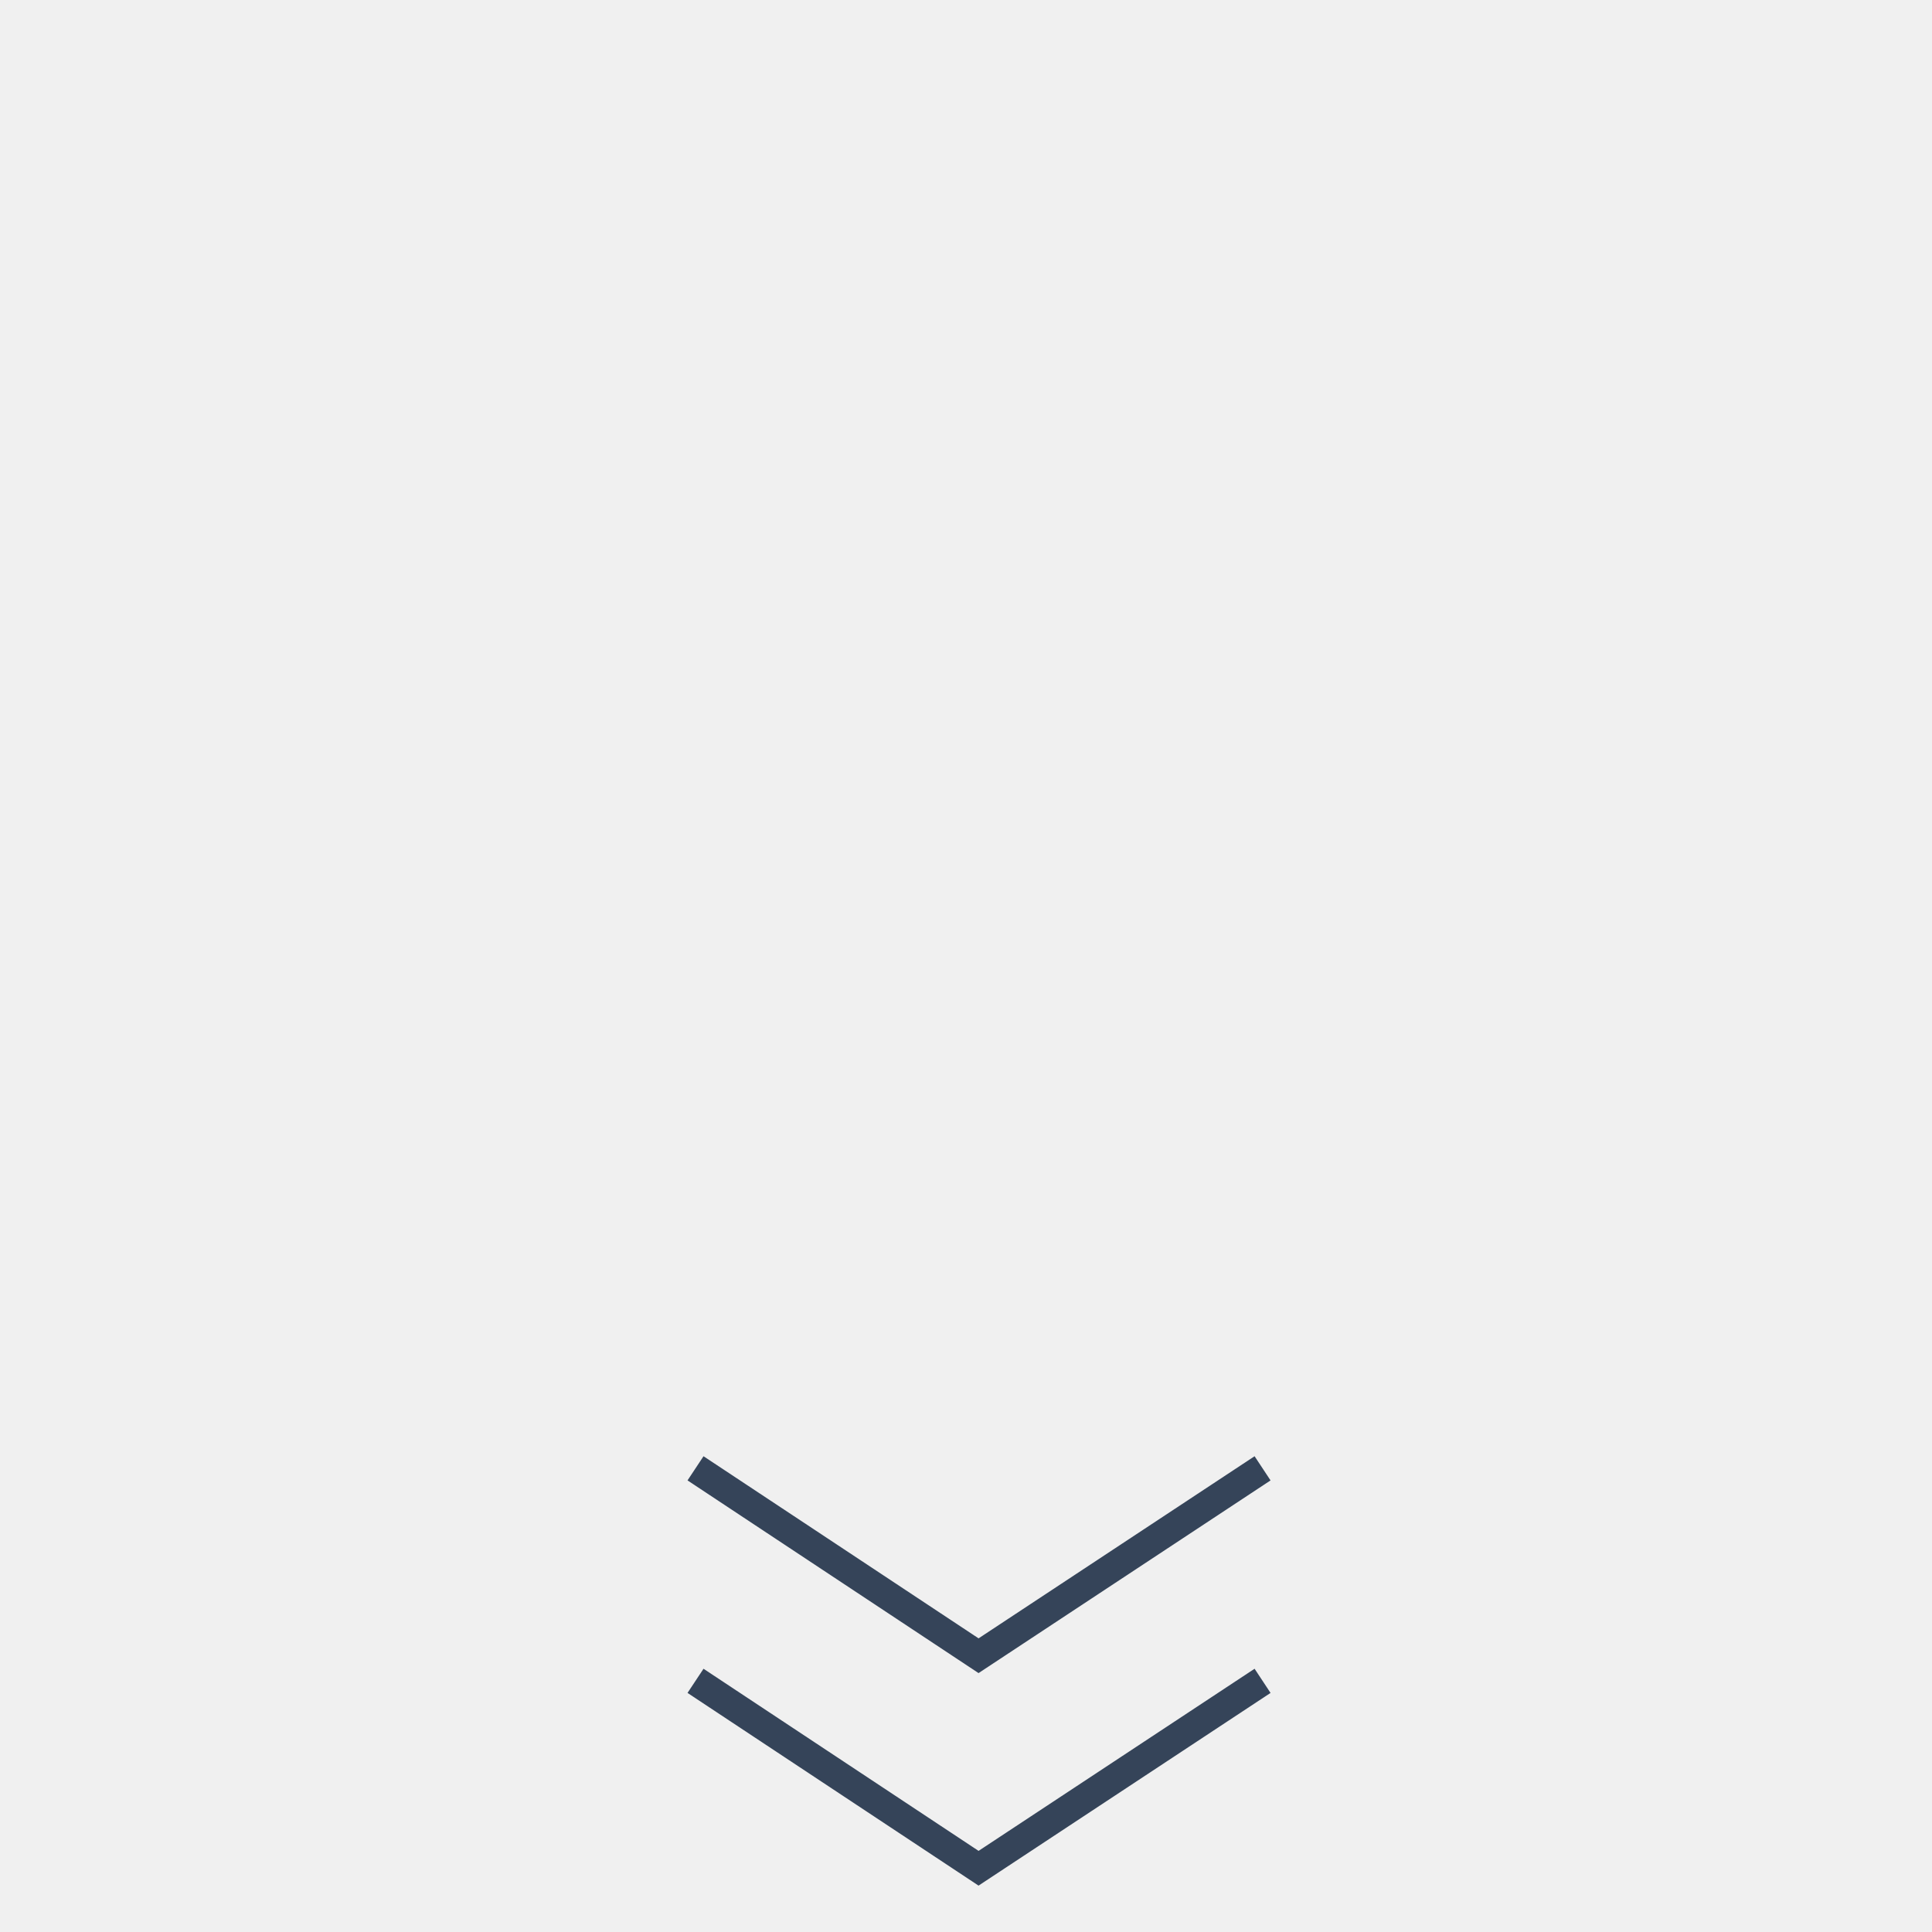
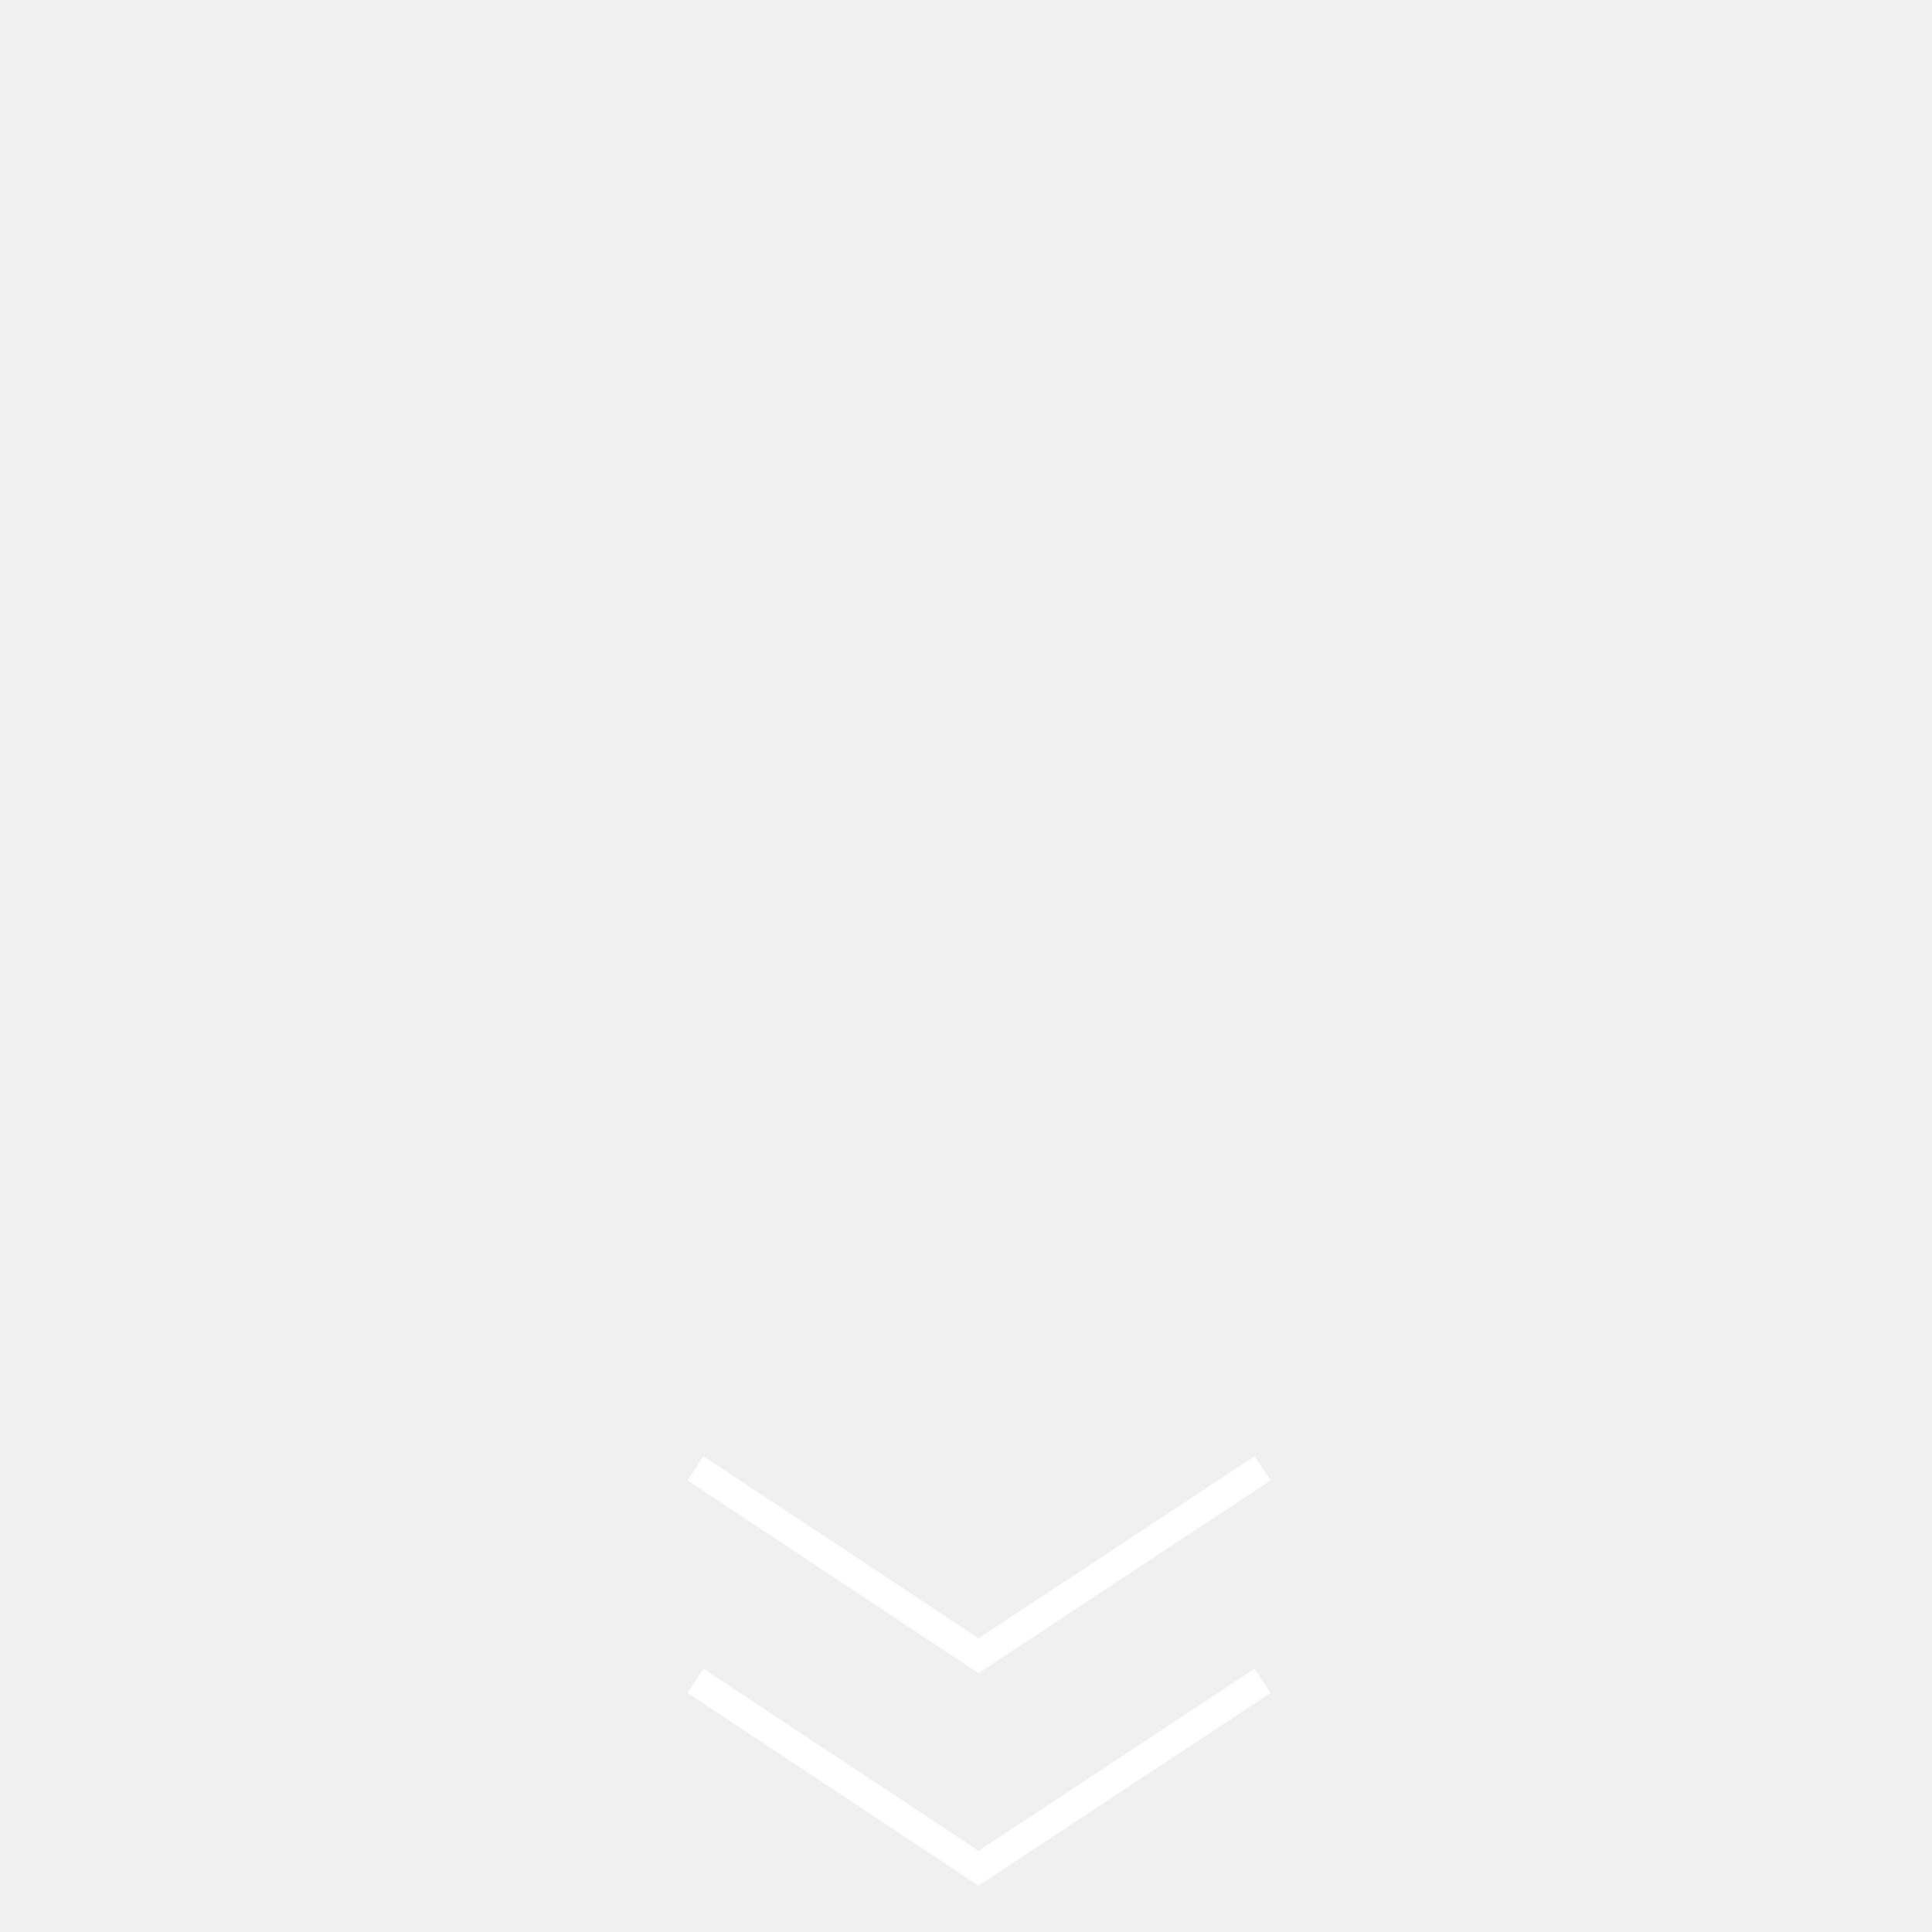
<svg xmlns="http://www.w3.org/2000/svg" version="1.1" id="Layer_1" x="0px" y="0px" viewBox="0 0 200 200" enable-background="new 0 0 200 200" xml:space="preserve">
-   <polyline fill="none" stroke="#354459" stroke-width="3" stroke-miterlimit="10" points="130.7,152 101.3,171.4 72,152 " />
-   <polyline fill="none" stroke="#354459" stroke-width="3" stroke-miterlimit="10" points="130.7,174 101.3,193.4 72,174 " />
+   <polyline fill="none" stroke="#ffffff" stroke-width="3" stroke-miterlimit="10" points="130.7,152 101.3,171.4 72,152 " />
+   <polyline fill="none" stroke="#ffffff" stroke-width="3" stroke-miterlimit="10" points="130.7,174 101.3,193.4 72,174 " />
</svg>
